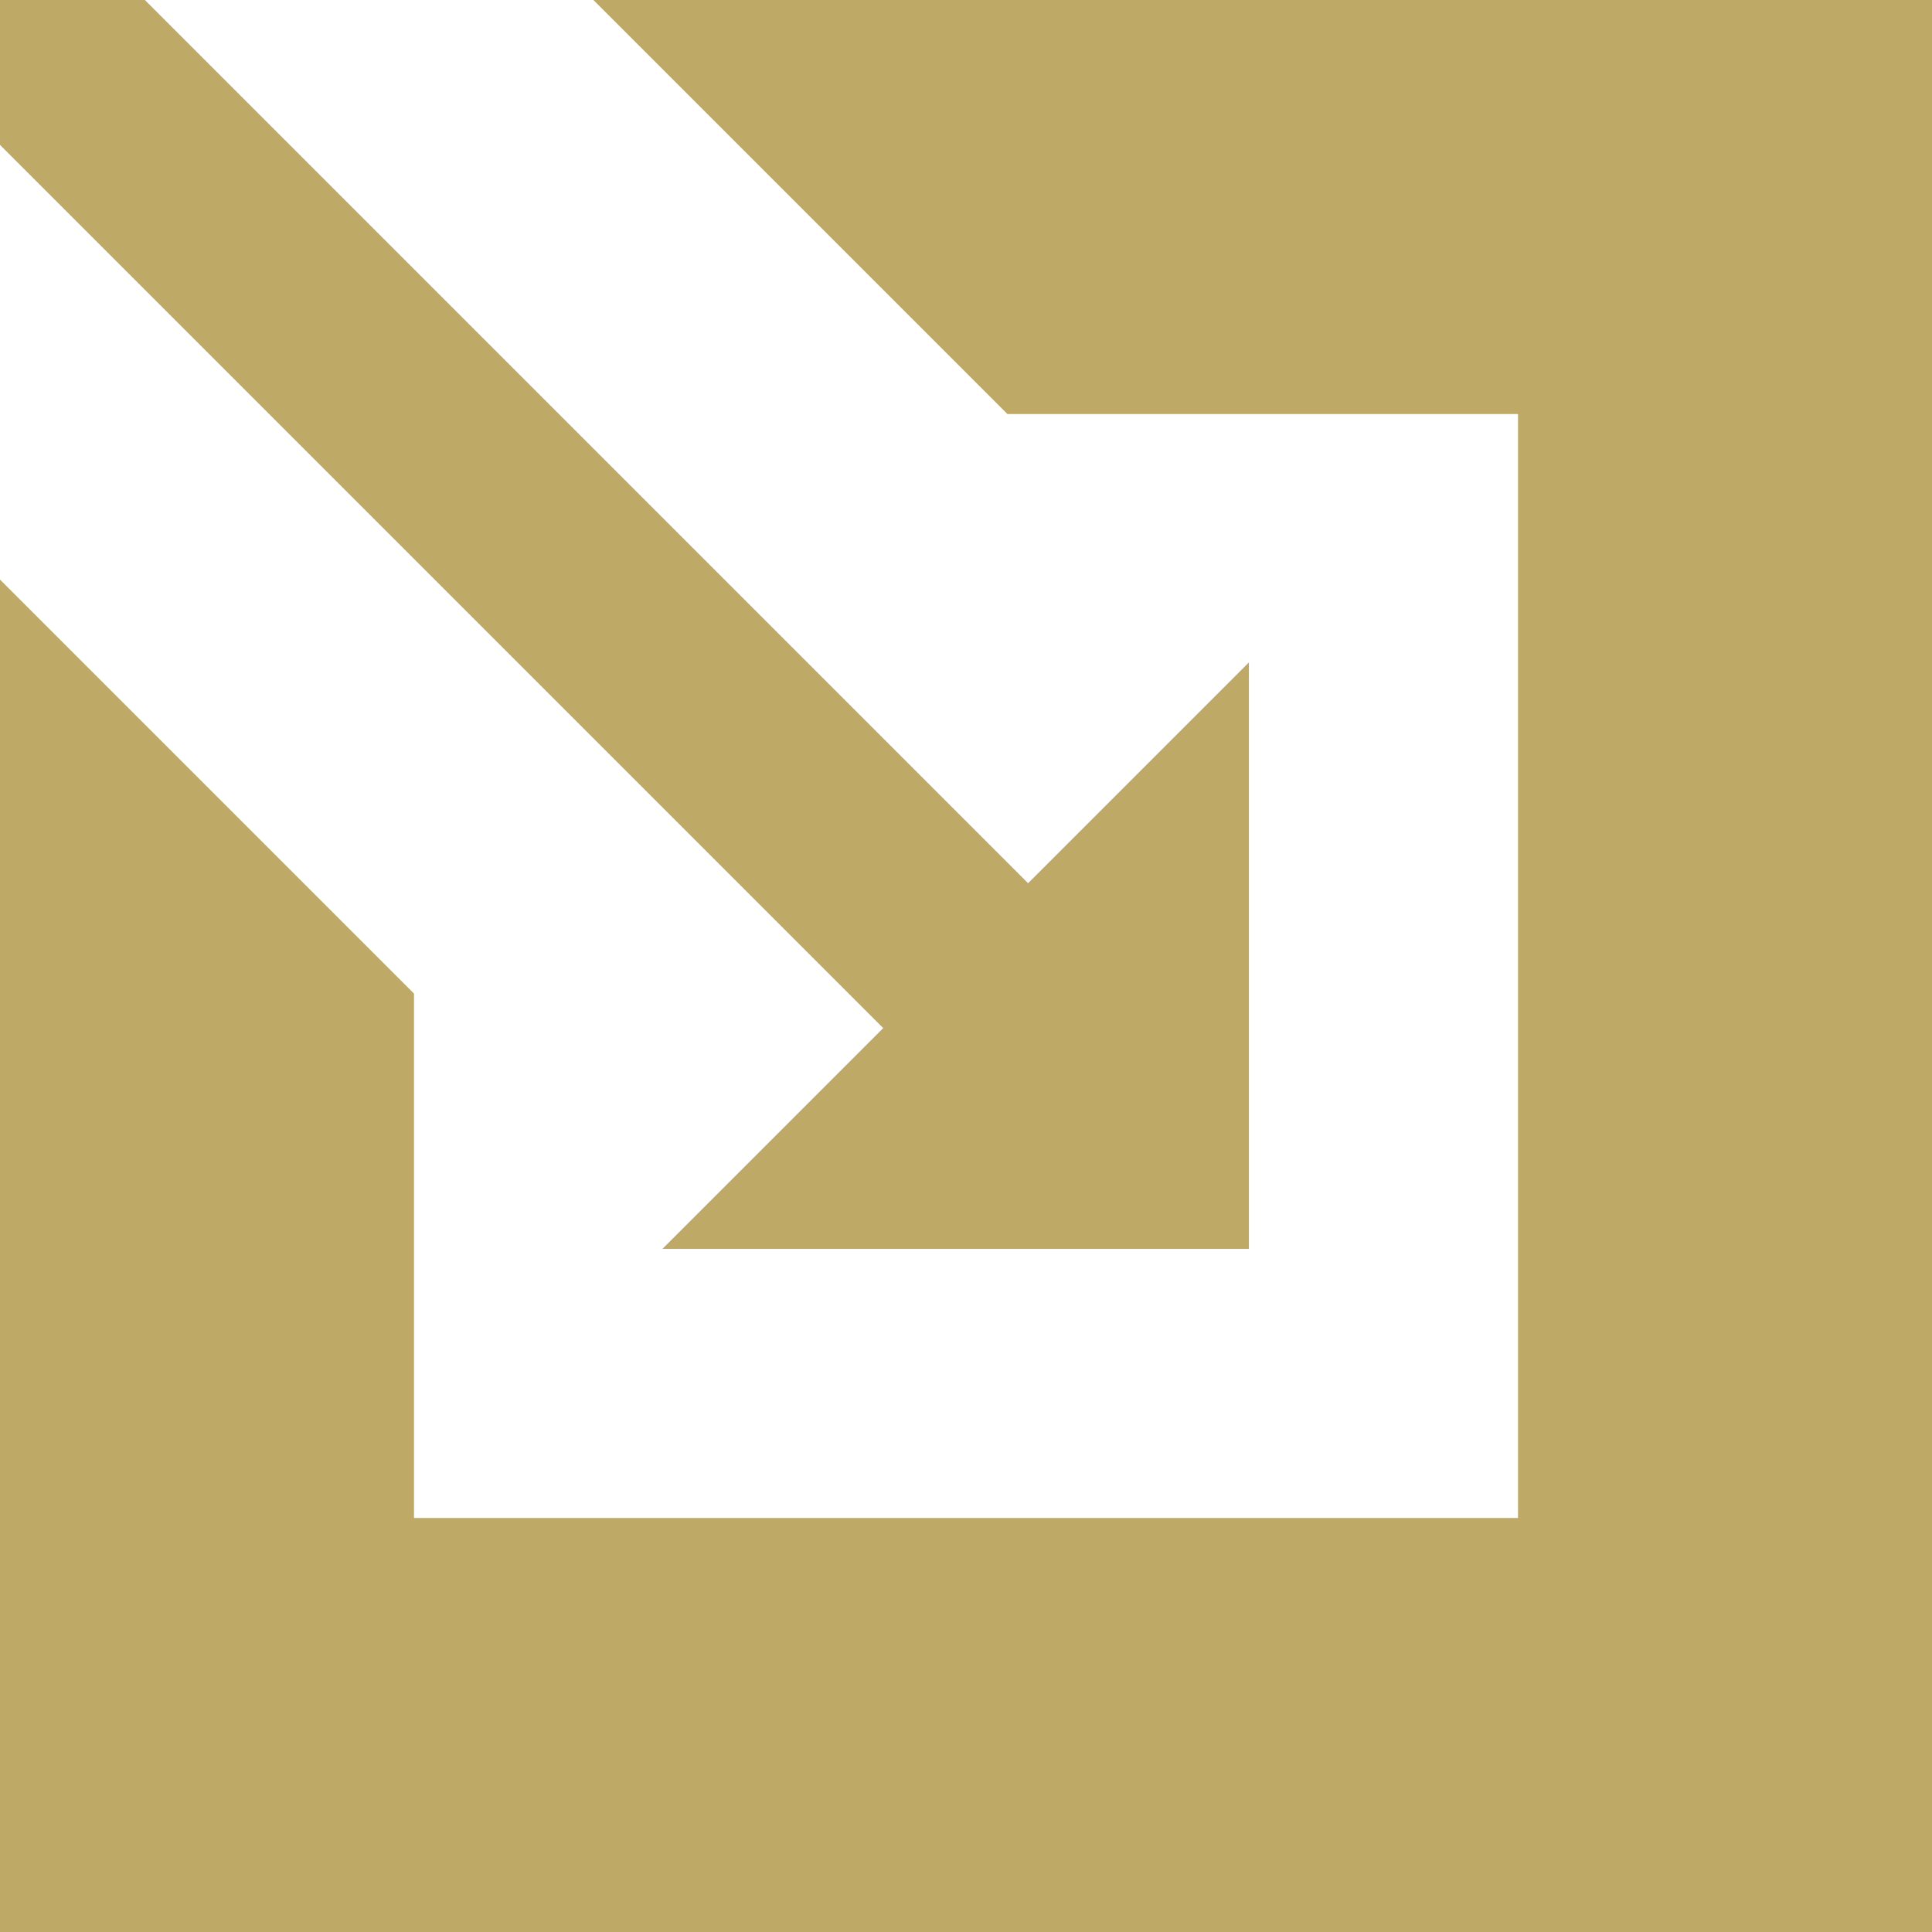
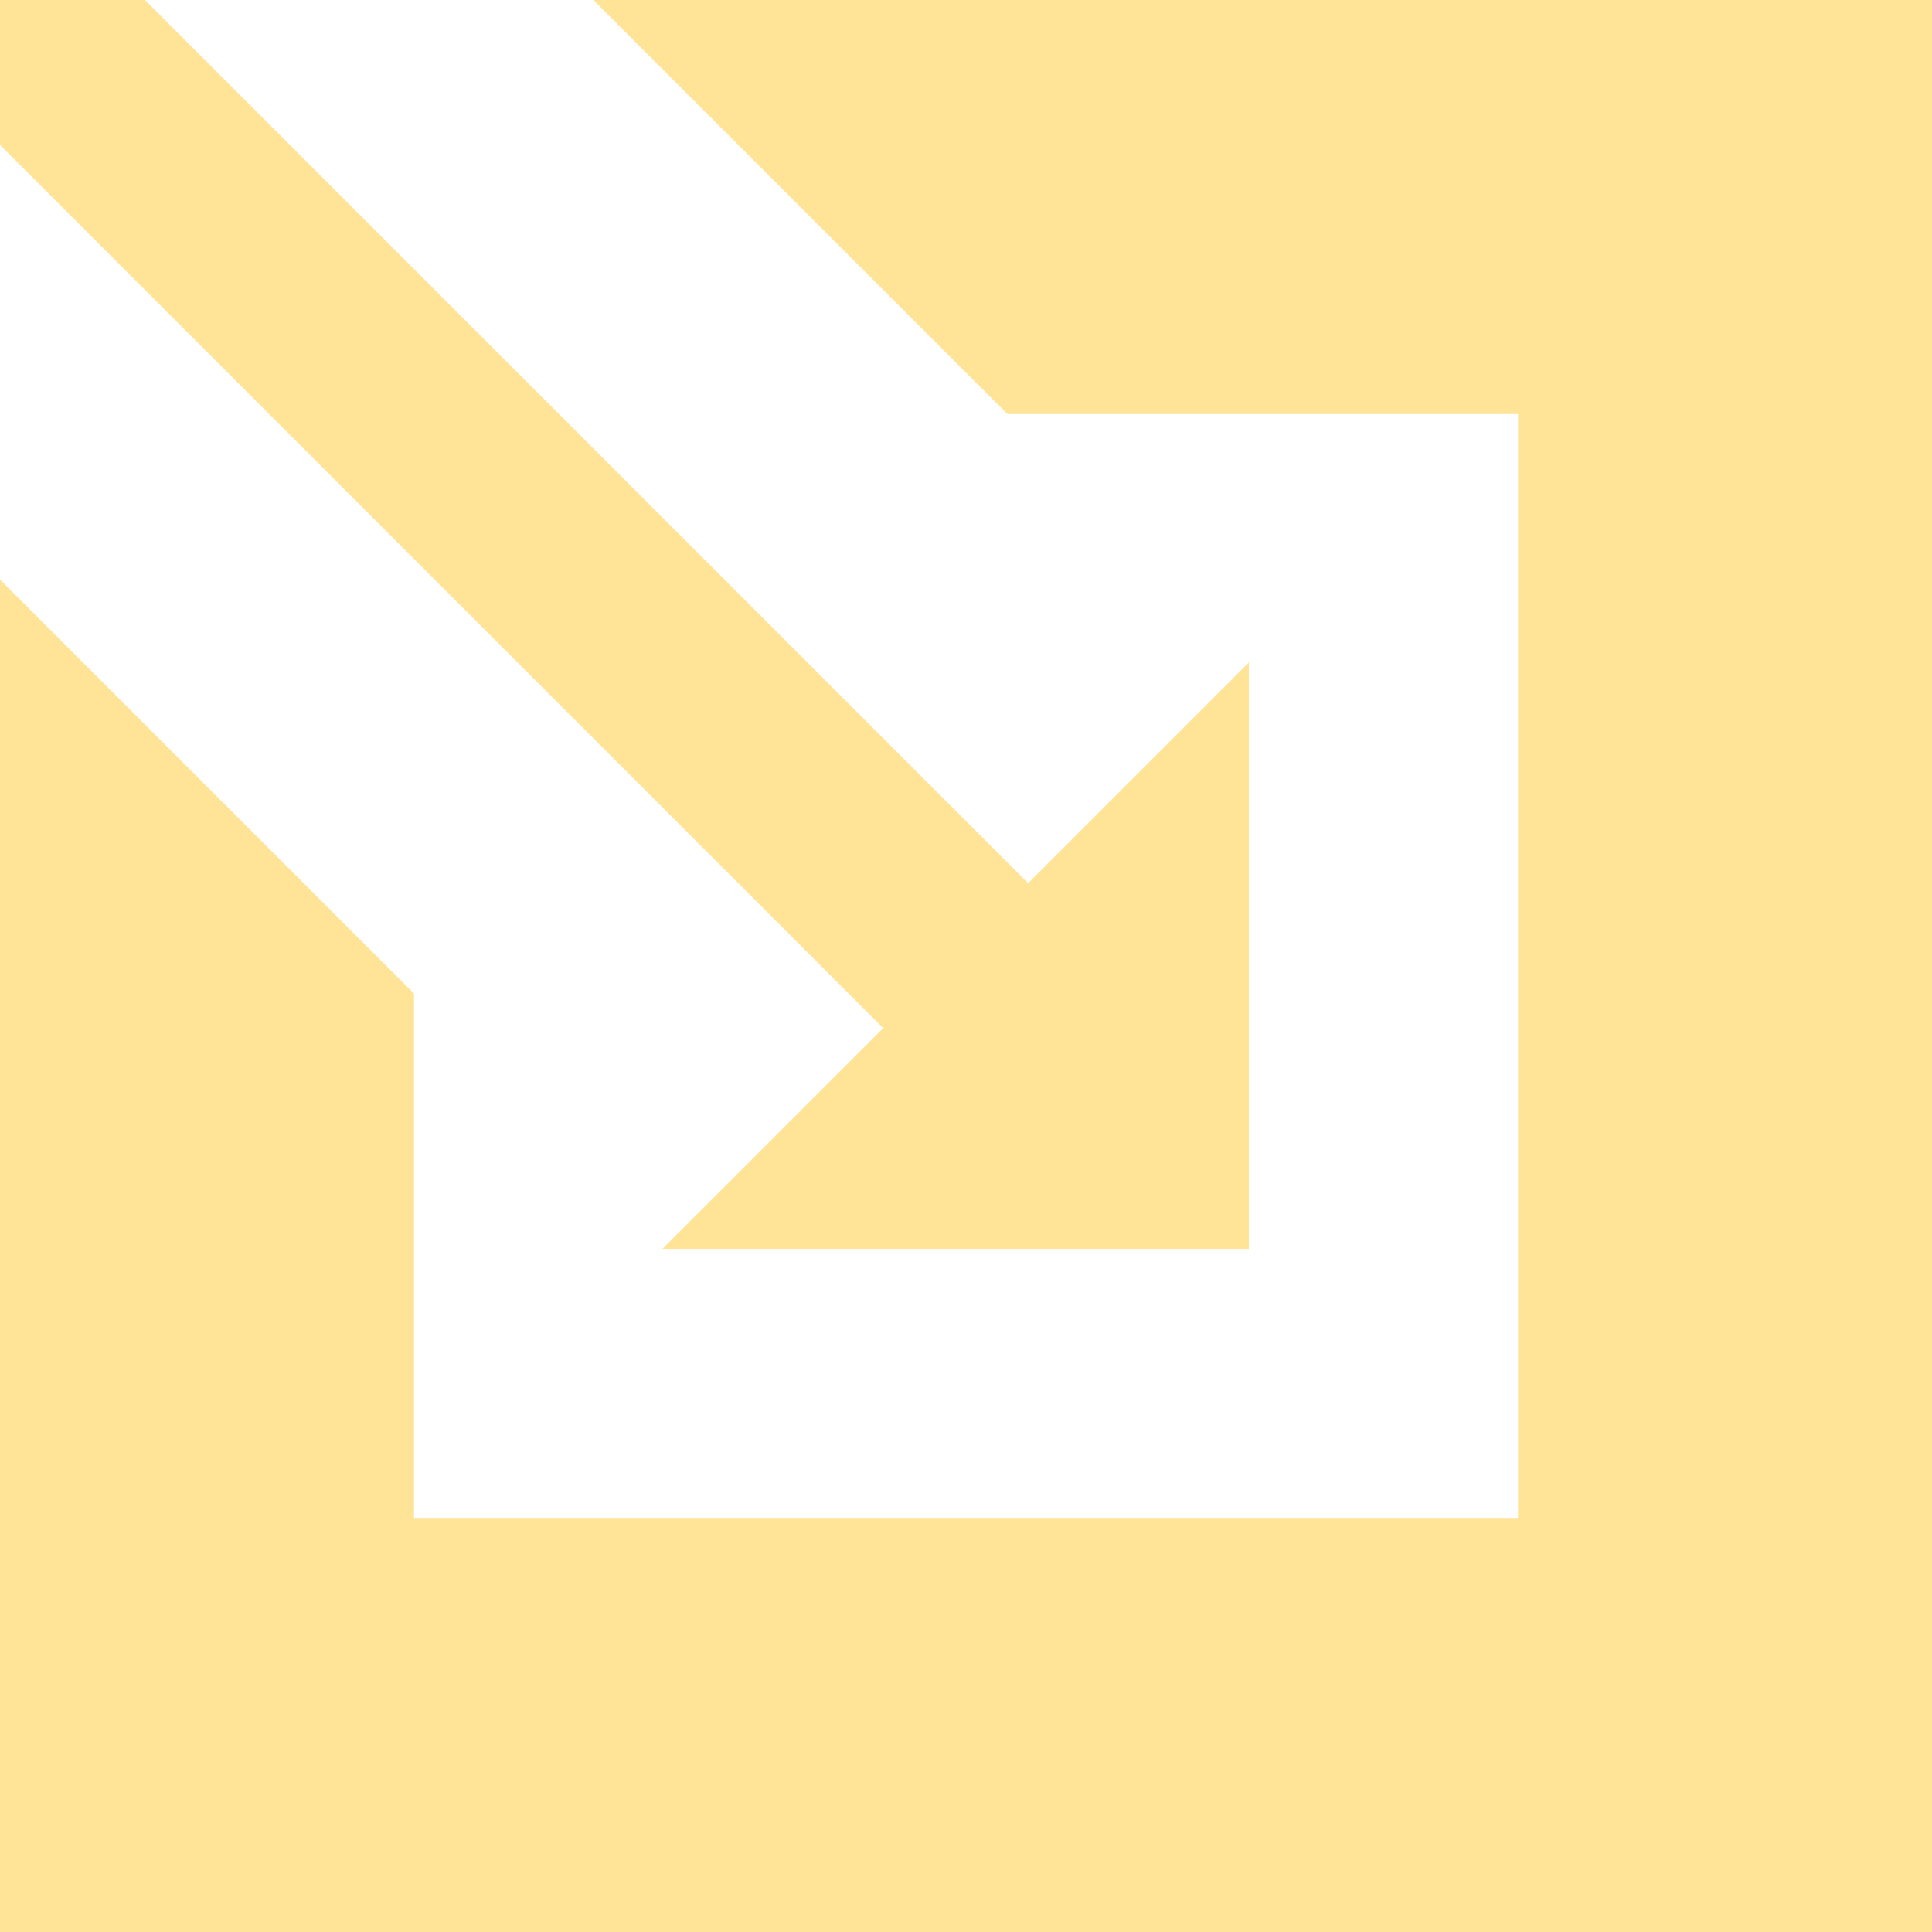
<svg xmlns="http://www.w3.org/2000/svg" xmlns:ns1="https://www.free-decompiler.com/flash" ns1:objectType="shape" height="14.0px" width="14.0px">
  <g transform="matrix(1.0, 0.0, 0.0, 1.0, 0.0, 7.0)">
-     <path d="M1.05 -7.0 L7.45 -0.6 9.05 -2.2 9.05 2.05 4.8 2.05 6.4 0.45 0.0 -5.95 0.0 -7.0 1.05 -7.0 M14.0 -7.0 L14.0 7.0 0.0 7.0 0.0 -2.8 3.0 0.2 3.0 4.0 11.0 4.0 11.0 -4.0 7.3 -4.0 4.3 -7.0 14.0 -7.0" fill="#BEA966" fill-rule="evenodd" stroke="none" />
+     <path d="M1.05 -7.0 L7.45 -0.6 9.05 -2.2 9.05 2.05 4.8 2.05 6.4 0.45 0.0 -5.95 0.0 -7.0 1.05 -7.0 M14.0 -7.0 L14.0 7.0 0.0 7.0 0.0 -2.8 3.0 0.2 3.0 4.0 11.0 4.0 11.0 -4.0 7.3 -4.0 4.3 -7.0 14.0 -7.0" fill="#FFE397" fill-rule="evenodd" stroke="none" />
  </g>
</svg>
